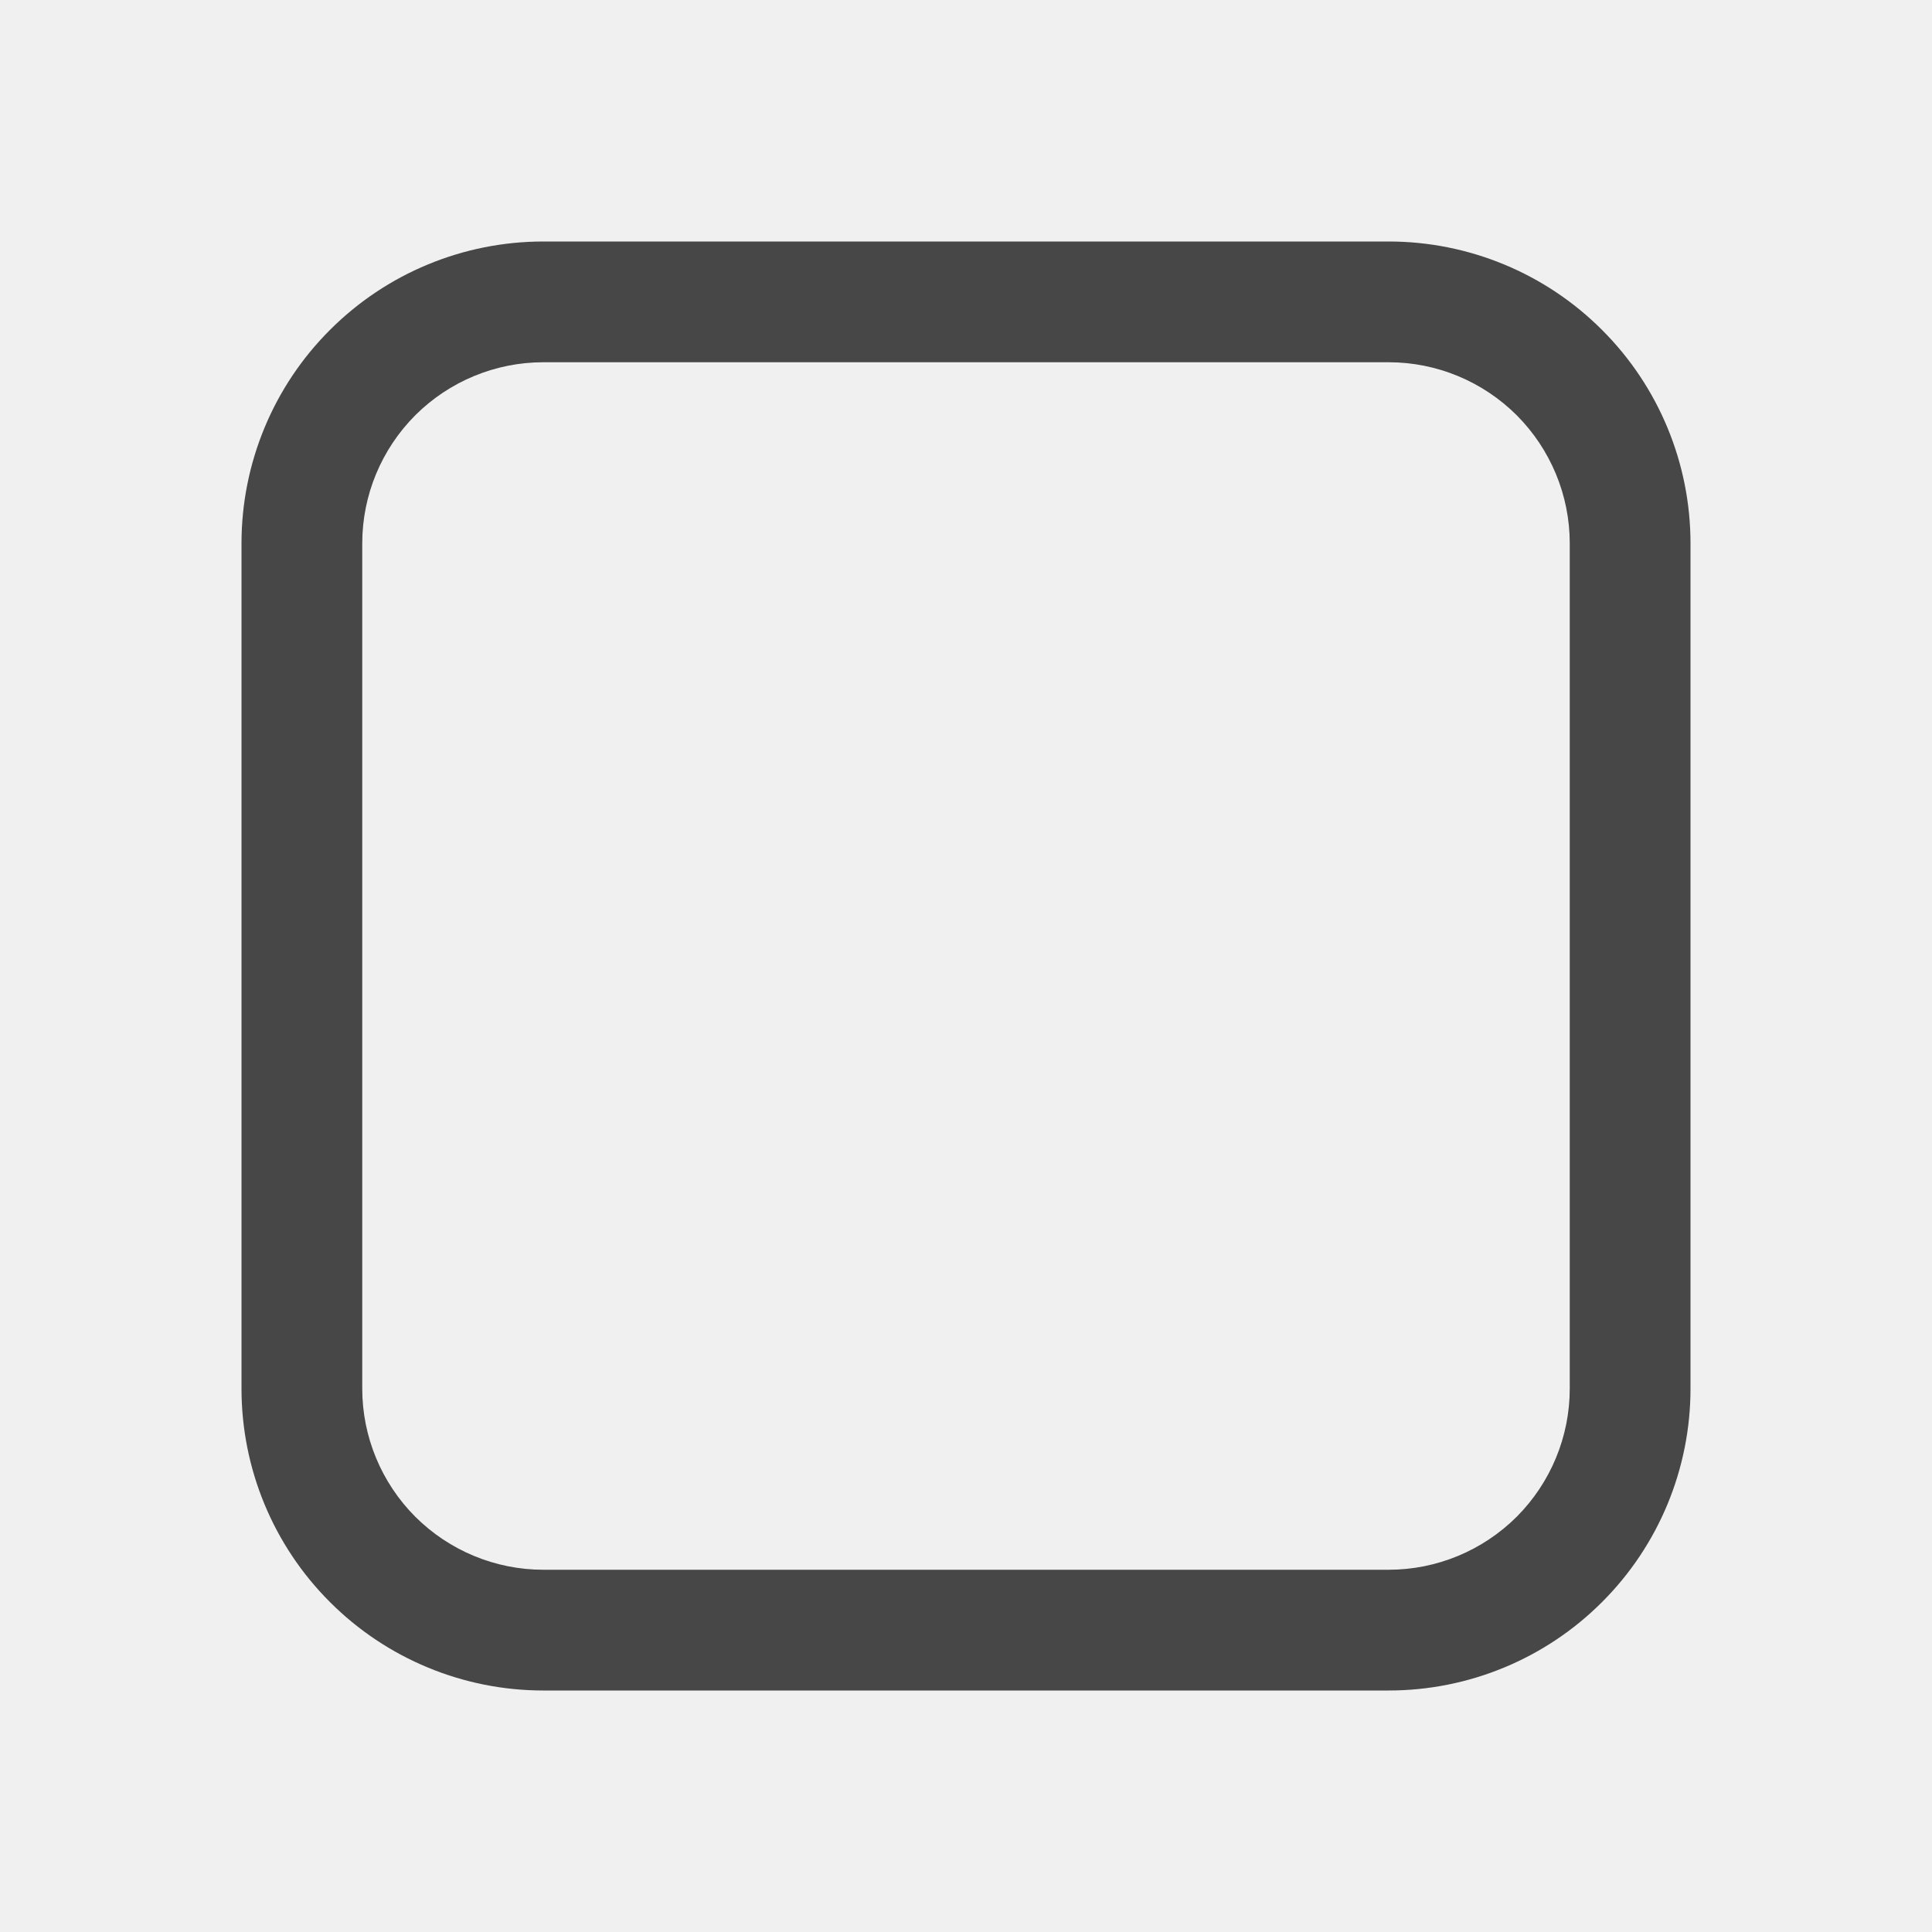
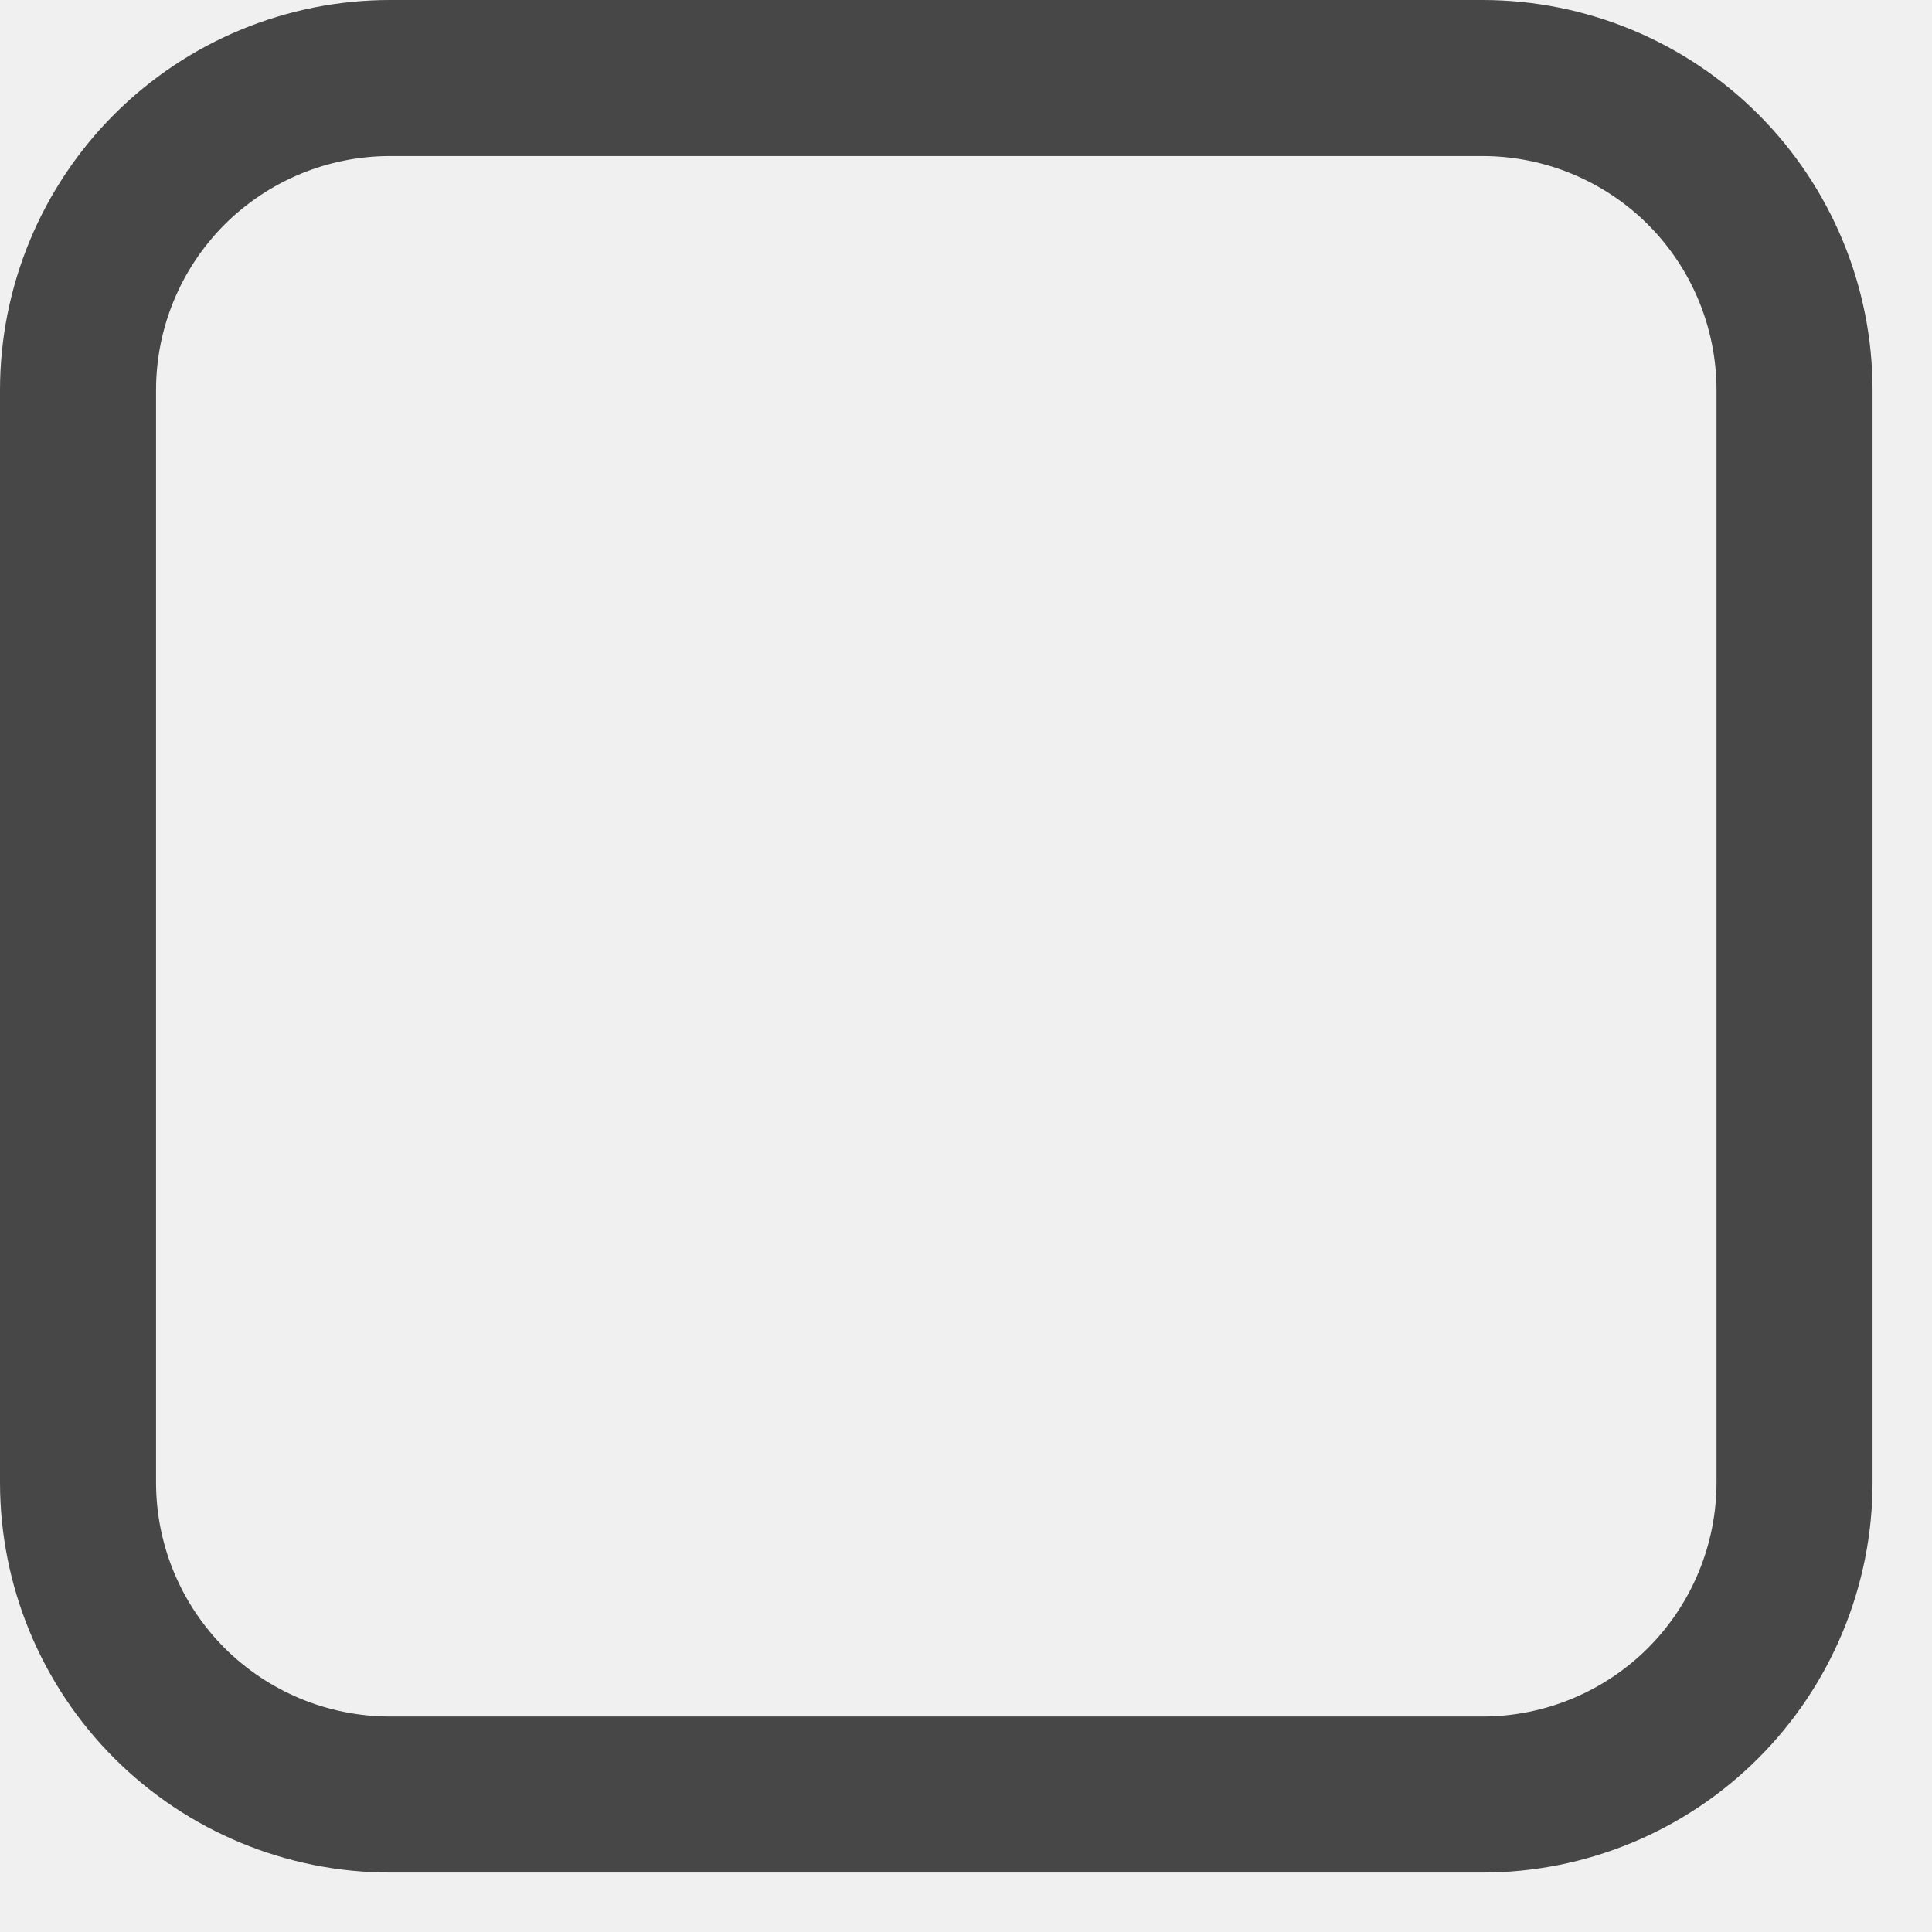
- <svg xmlns="http://www.w3.org/2000/svg" width="18" height="18" viewBox="0 0 18 18" fill="none">
-   <g clip-path="url(#clip0_416_837)">
-     <path d="M2.25 5.062C2.25 4.317 2.546 3.601 3.074 3.074C3.601 2.546 4.317 2.25 5.062 2.25H12.938C13.683 2.25 14.399 2.546 14.926 3.074C15.454 3.601 15.75 4.317 15.75 5.062V12.938C15.75 13.683 15.454 14.399 14.926 14.926C14.399 15.454 13.683 15.75 12.938 15.75H5.062C4.317 15.75 3.601 15.454 3.074 14.926C2.546 14.399 2.25 13.683 2.25 12.938V5.062ZM5.062 3.375C4.615 3.375 4.186 3.553 3.869 3.869C3.553 4.186 3.375 4.615 3.375 5.062V12.938C3.375 13.385 3.553 13.814 3.869 14.131C4.186 14.447 4.615 14.625 5.062 14.625H12.938C13.385 14.625 13.814 14.447 14.131 14.131C14.447 13.814 14.625 13.385 14.625 12.938V5.062C14.625 4.615 14.447 4.186 14.131 3.869C13.814 3.553 13.385 3.375 12.938 3.375H5.062Z" fill="#474747" />
-   </g>
-   <defs>
-     <clipPath id="clip0_416_837">
-       <rect width="18" height="18" fill="white" />
-     </clipPath>
-   </defs>
+ <svg xmlns="http://www.w3.org/2000/svg" width="13" height="13" viewBox="0 0 13 13" fill="none">
+   <path d="M0 2.625C0 1.929 0.277 1.261 0.769 0.769C1.261 0.277 1.929 0 2.625 0H9.975C10.671 0 11.339 0.277 11.831 0.769C12.323 1.261 12.6 1.929 12.6 2.625V9.975C12.6 10.671 12.323 11.339 11.831 11.831C11.339 12.323 10.671 12.6 9.975 12.6H2.625C1.929 12.6 1.261 12.323 0.769 11.831C0.277 11.339 0 10.671 0 9.975V2.625ZM2.625 1.05C2.207 1.05 1.807 1.216 1.511 1.511C1.216 1.807 1.05 2.207 1.05 2.625V9.975C1.05 10.393 1.216 10.793 1.511 11.089C1.807 11.384 2.207 11.55 2.625 11.55H9.975C10.393 11.55 10.793 11.384 11.089 11.089C11.384 10.793 11.55 10.393 11.55 9.975V2.625C11.55 2.207 11.384 1.807 11.089 1.511C10.793 1.216 10.393 1.05 9.975 1.05H2.625Z" fill="#474747" />
</svg>
